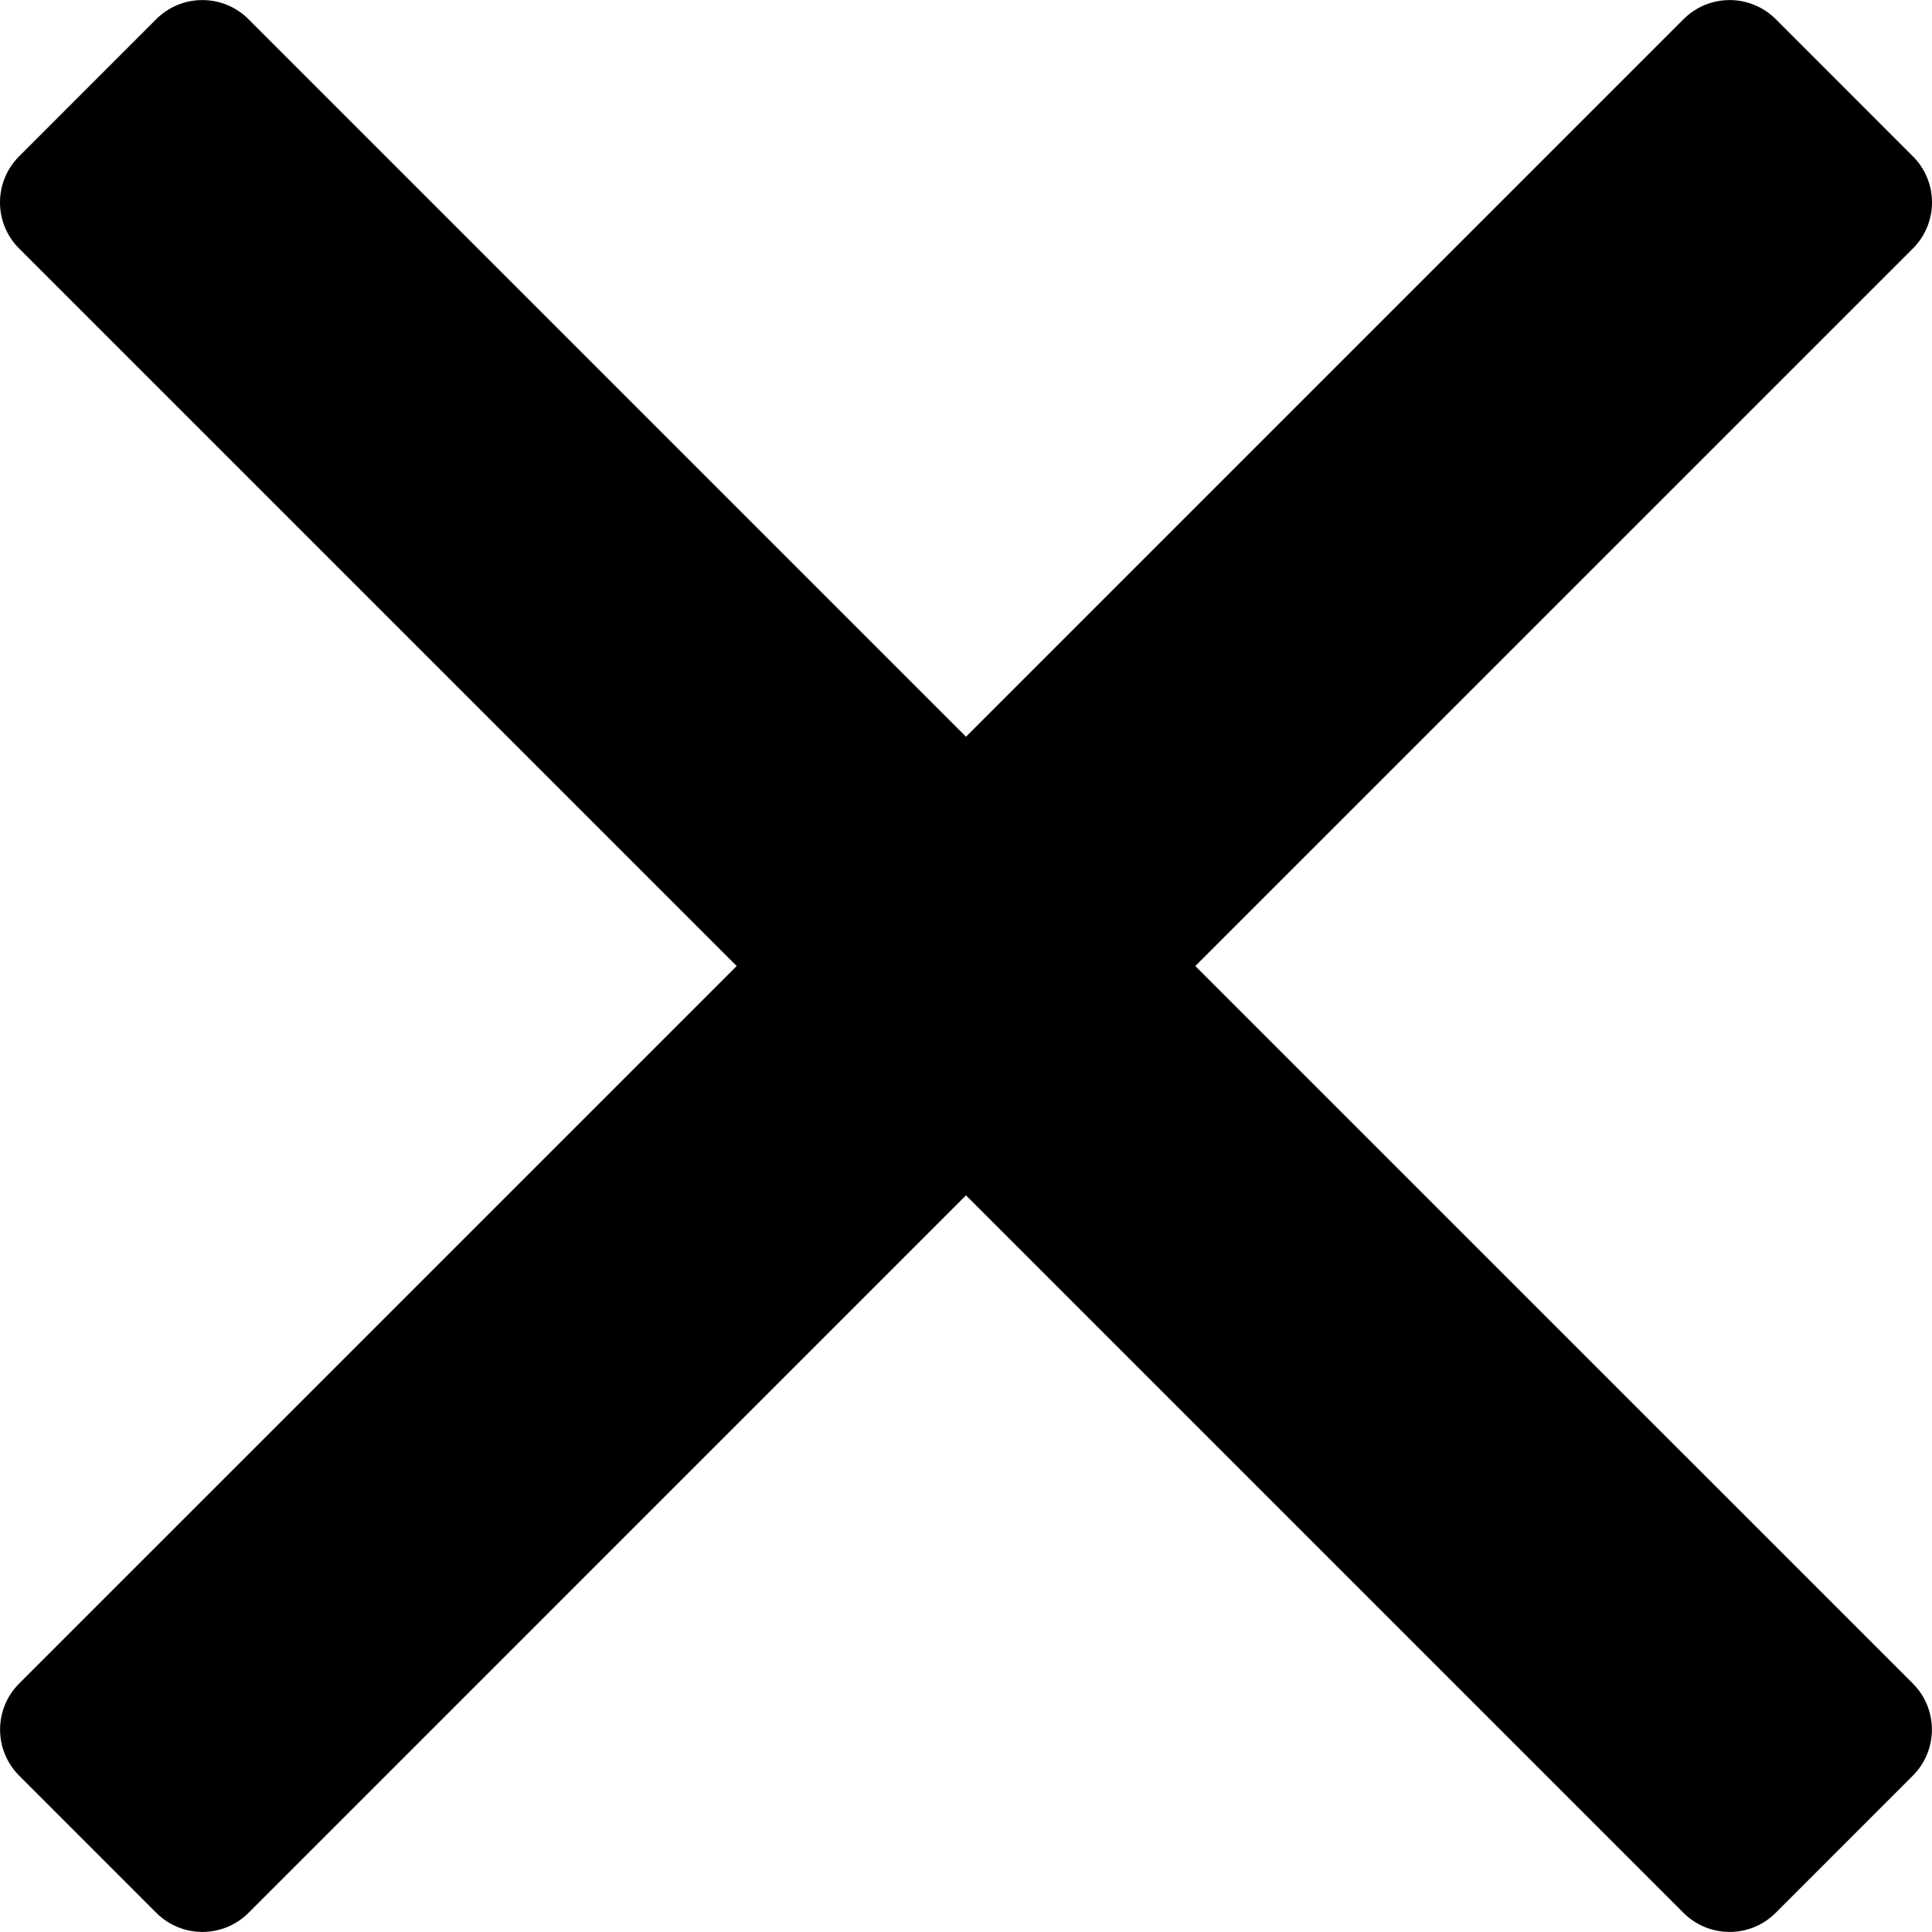
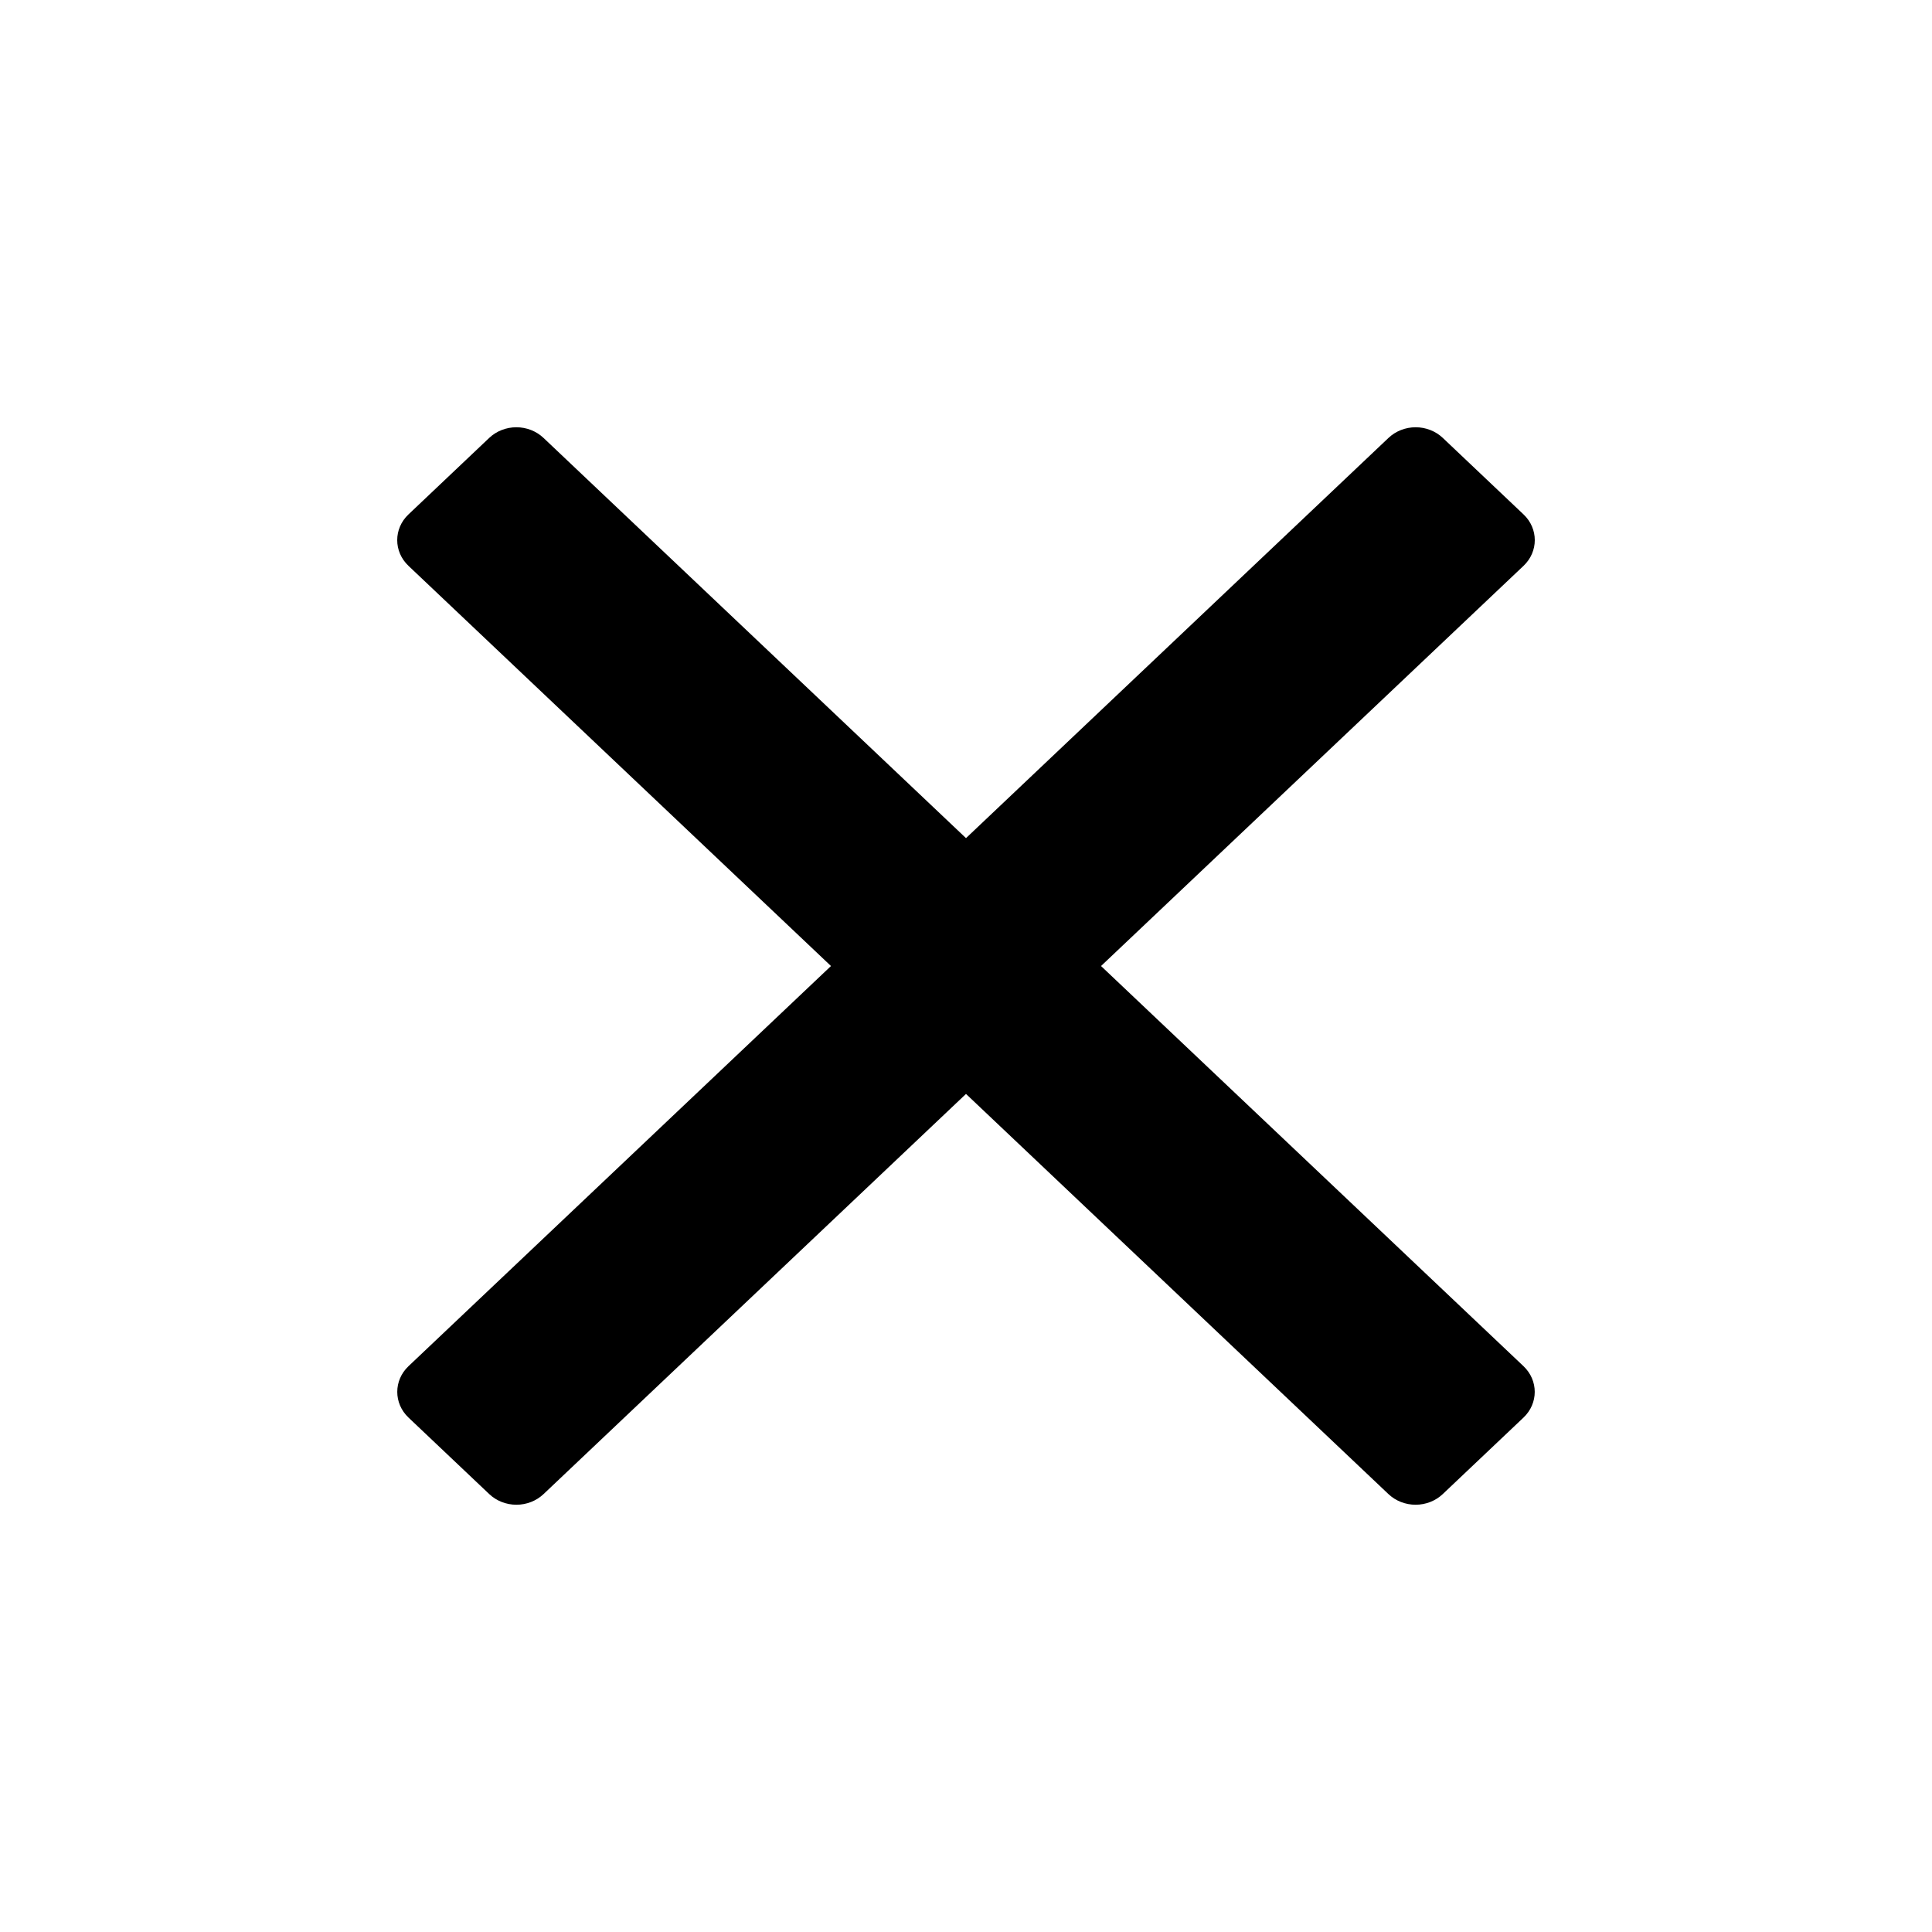
- <svg xmlns="http://www.w3.org/2000/svg" fill="#000000" height="800px" width="800px" version="1.1" id="Capa_1" viewBox="0 0 460.775 460.775" xml:space="preserve">
-   <path d="M285.08,230.397L456.218,59.27c6.076-6.077,6.076-15.911,0-21.986L423.511,4.565c-2.913-2.911-6.866-4.55-10.992-4.55  c-4.127,0-8.08,1.639-10.993,4.55l-171.138,171.14L59.25,4.565c-2.913-2.911-6.866-4.55-10.993-4.55  c-4.126,0-8.08,1.639-10.992,4.55L4.558,37.284c-6.077,6.075-6.077,15.909,0,21.986l171.138,171.128L4.575,401.505  c-6.074,6.077-6.074,15.911,0,21.986l32.709,32.719c2.911,2.911,6.865,4.55,10.992,4.55c4.127,0,8.08-1.639,10.994-4.55  l171.117-171.12l171.118,171.12c2.913,2.911,6.866,4.55,10.993,4.55c4.128,0,8.081-1.639,10.992-4.55l32.709-32.719  c6.074-6.075,6.074-15.909,0-21.986L285.08,230.397z" />
+ <svg xmlns="http://www.w3.org/2000/svg" viewBox="0 0 460.775 460.775" fill="#000000">
+   <path d="M 262.591 230.393 L 363.357 134.949 C 366.934 131.559 366.934 126.074 363.357 122.686 L 344.099 104.437 C 342.384 102.814 340.056 101.9 337.627 101.9 C 335.197 101.9 332.869 102.814 331.154 104.437 L 230.388 199.889 L 129.622 104.437 C 127.906 102.814 125.579 101.9 123.149 101.9 C 120.72 101.9 118.391 102.814 116.677 104.437 L 97.419 122.686 C 93.841 126.074 93.841 131.559 97.419 134.949 L 198.185 230.393 L 97.429 325.826 C 93.853 329.216 93.853 334.7 97.429 338.089 L 116.688 356.337 C 118.402 357.961 120.73 358.875 123.16 358.875 C 125.59 358.875 127.918 357.961 129.633 356.337 L 230.387 260.897 L 331.142 356.337 C 332.857 357.961 335.184 358.875 337.614 358.875 C 340.045 358.875 342.373 357.961 344.087 356.337 L 363.346 338.089 C 366.922 334.7 366.922 329.216 363.346 325.826 L 262.591 230.393 Z" style="transform-origin: 230.388px 230.388px;" />
</svg>
